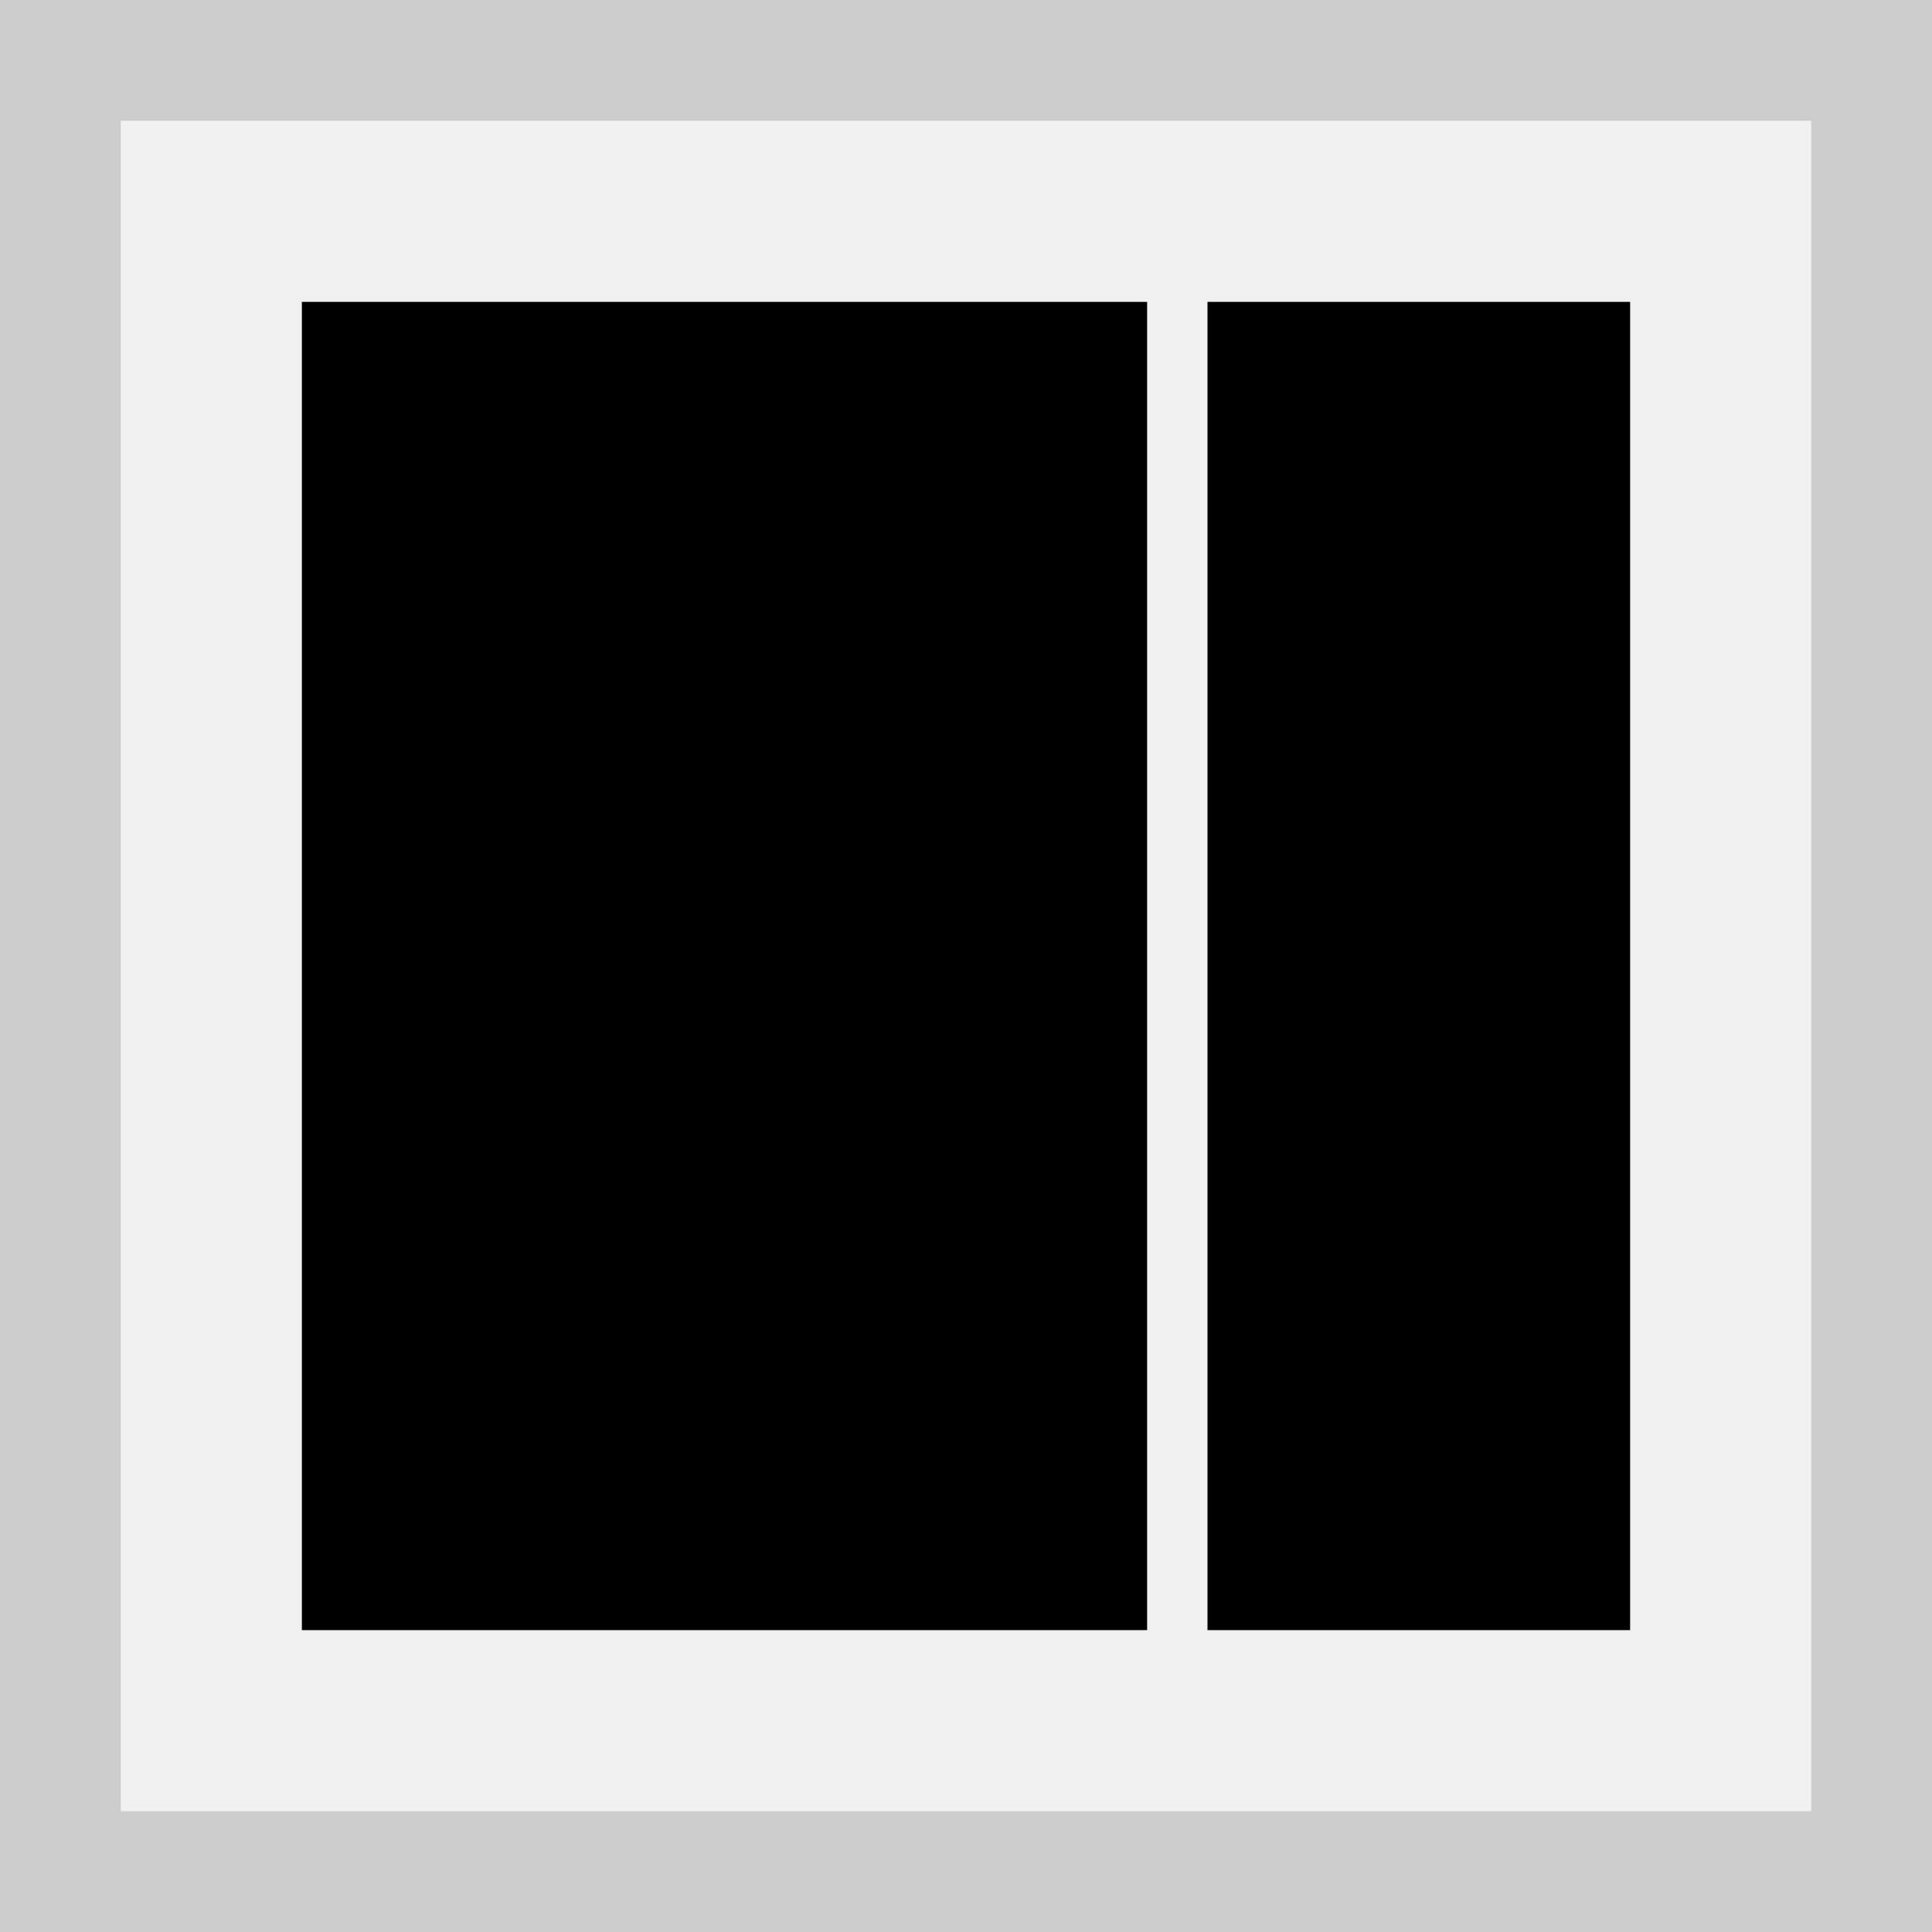
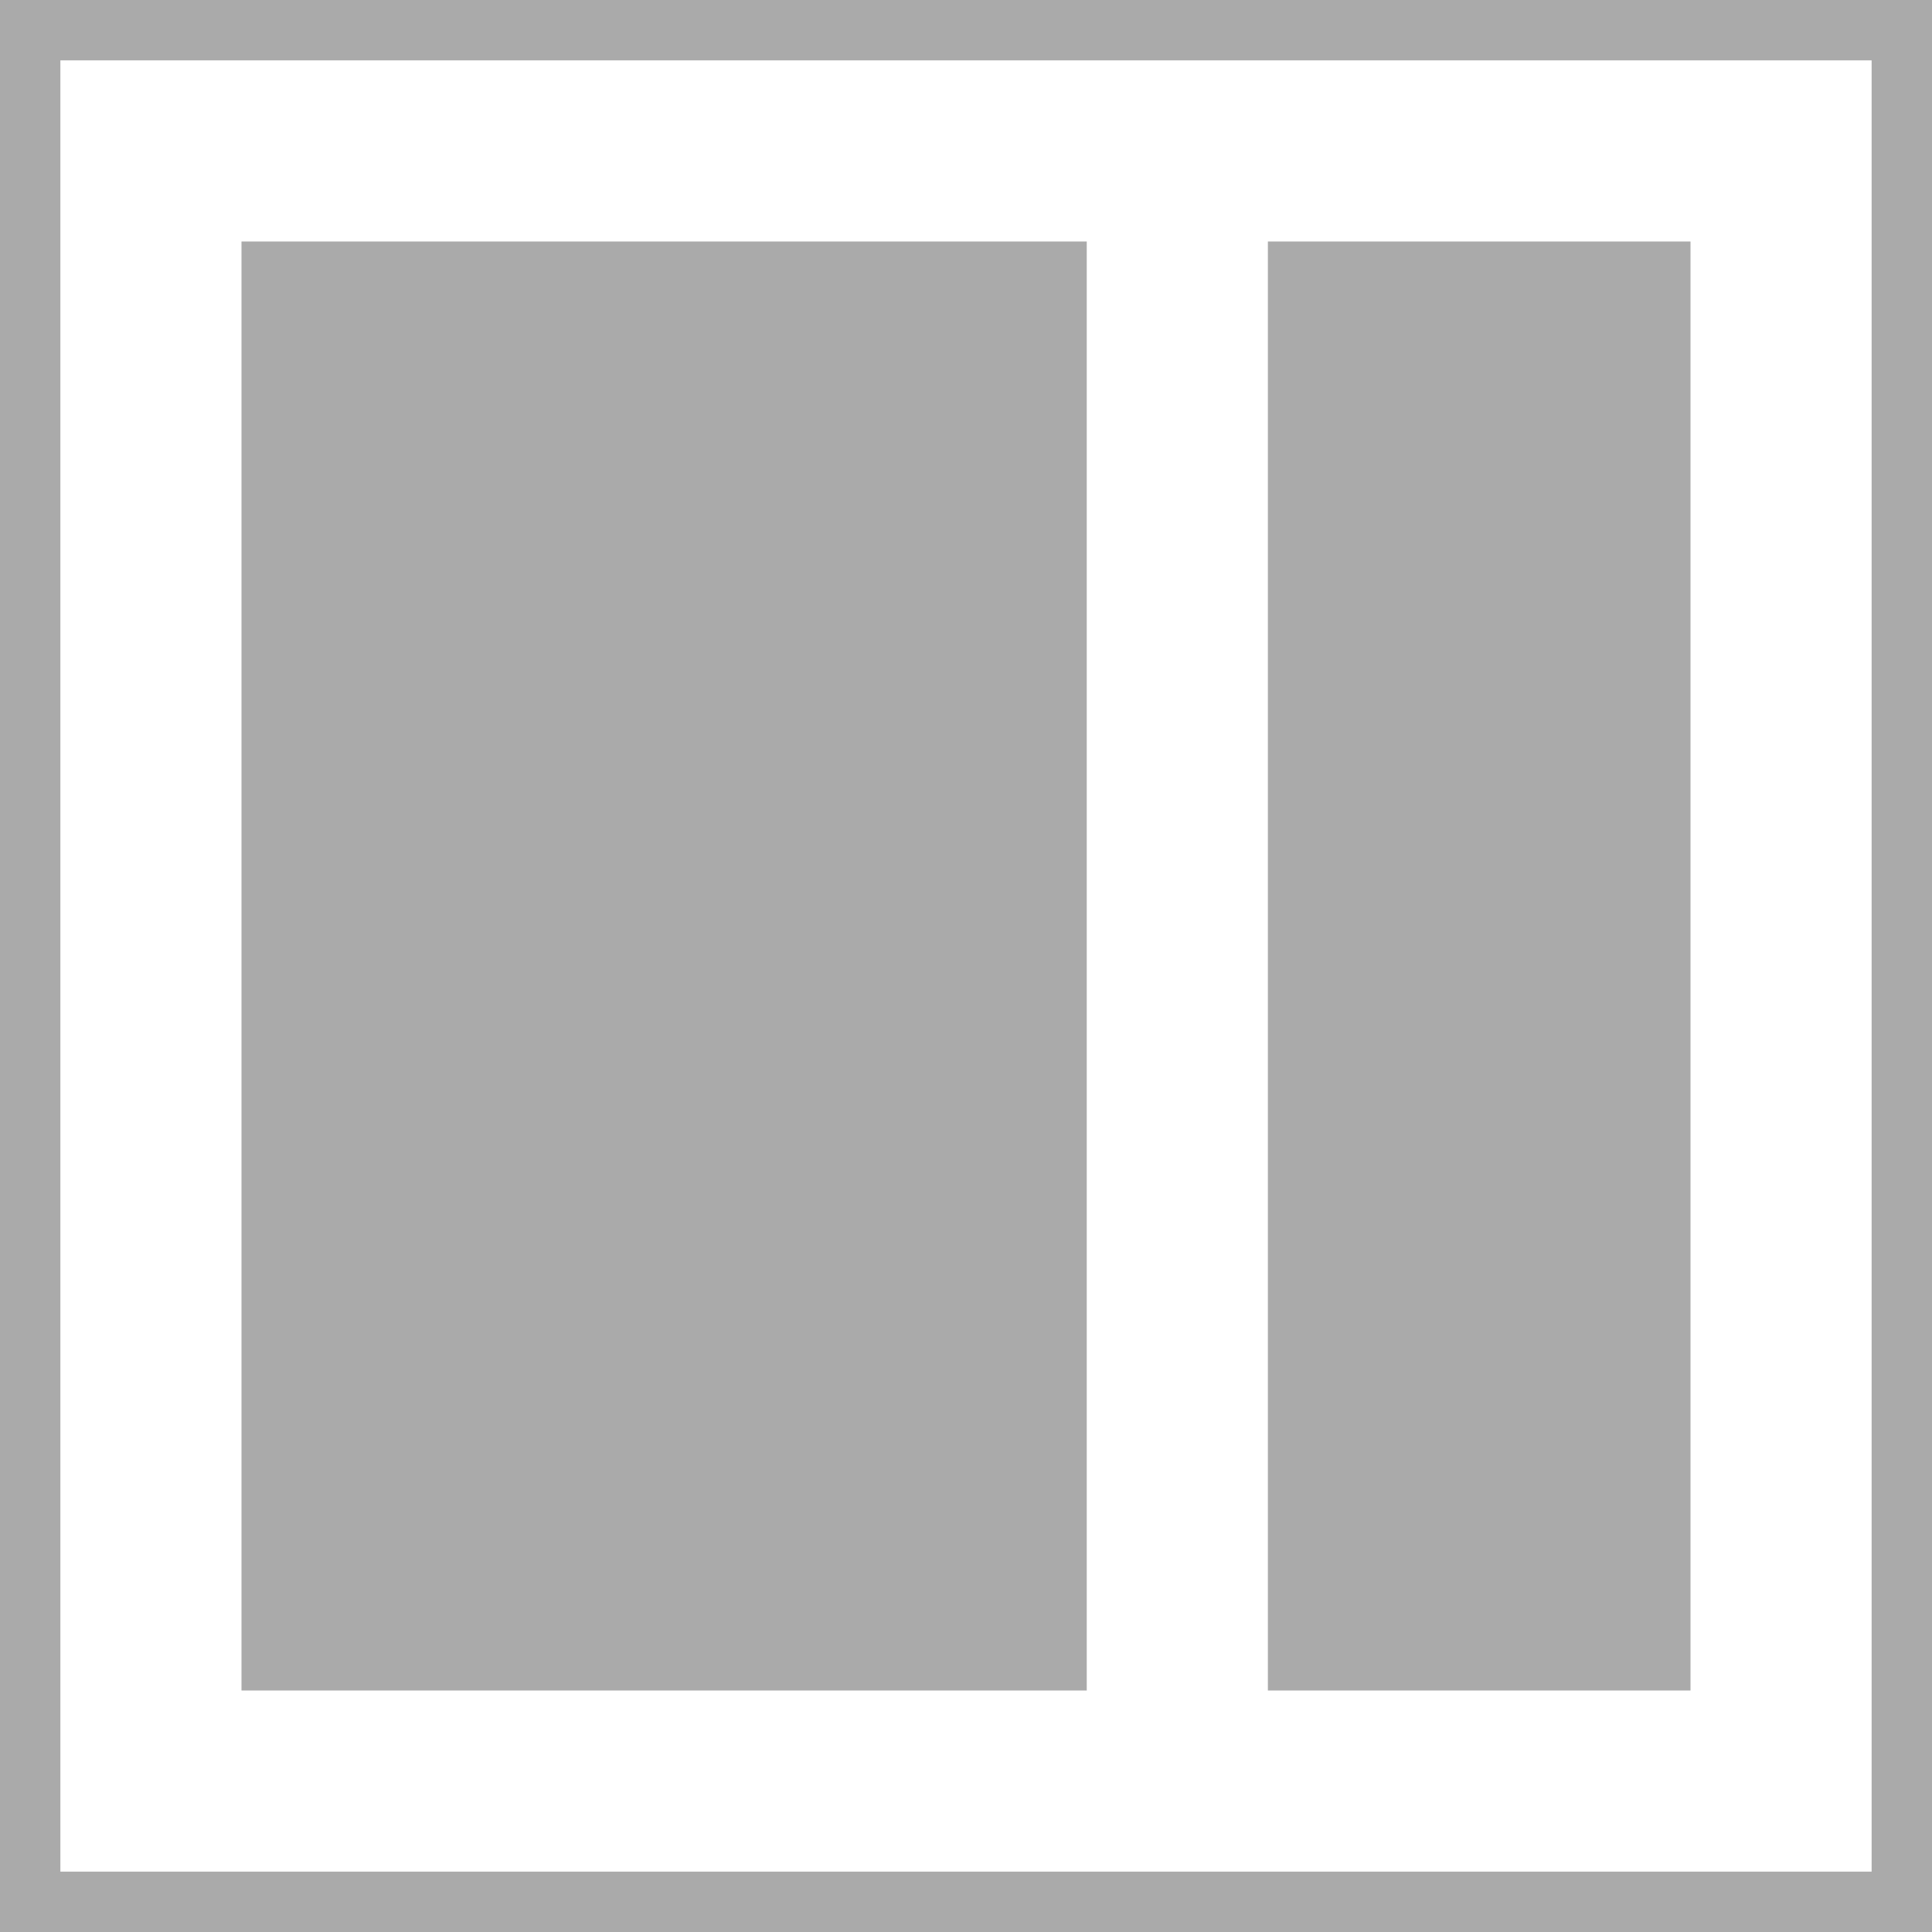
- <svg xmlns="http://www.w3.org/2000/svg" version="1.1" id="Ebene_1" x="0px" y="0px" viewBox="0 0 32 32" style="enable-background:new 0 0 32 32;" xml:space="preserve">
+ <svg xmlns="http://www.w3.org/2000/svg" version="1.1" x="0px" y="0px" viewBox="0 0 32 32" style="enable-background:new 0 0 32 32;" xml:space="preserve">
  <style type="text/css">
- 	.st0{fill:#CCCCCC;}
- 	.st1{fill:none;stroke:#CCCCCC;stroke-width:2;}
- 	.st2{fill:#999999;}
- 	.st3{fill:none;stroke:#000000;stroke-width:1.127;stroke-miterlimit:10;}
- 	.st4{fill:#FFFFFF;}
- 	.st5{fill:none;stroke:#999999;stroke-width:1.127;stroke-miterlimit:10;}
- 	.st6{fill:none;stroke:#000000;stroke-width:0.966;}
- 	.st7{fill:none;stroke:#000000;stroke-width:0.868;}
- 	.st8{fill:none;stroke:#000000;stroke-linecap:square;}
- 	.st9{fill:none;stroke:#000000;stroke-width:1.012;}
- 	.st10{fill:none;stroke:#000000;}
- 	.st11{fill:none;stroke:#000000;stroke-linecap:round;stroke-linejoin:round;}
- 	.st12{fill:none;stroke:#1D1D1B;stroke-linecap:round;stroke-miterlimit:10;}
- 	.st13{fill:#FFFFFF;stroke:#1D1D1B;stroke-width:0.829;stroke-linecap:round;stroke-miterlimit:10;}
- 	.st14{fill:none;stroke:#1D1D1B;stroke-width:0.414;stroke-linejoin:round;stroke-miterlimit:10;}
- 	.st15{fill:none;stroke:#1D1D1B;stroke-width:0.829;stroke-linecap:round;stroke-linejoin:round;stroke-miterlimit:10;}
- 	.st16{fill:none;stroke:#1D1D1B;stroke-width:0.484;stroke-miterlimit:10;}
- 	.st17{fill:none;stroke:#1D1D1B;stroke-width:0.5;stroke-miterlimit:10;}
- 	.st18{fill:none;stroke:#999999;stroke-width:0.5;stroke-miterlimit:10;}
- 	.st19{fill:none;stroke:#CCCCCC;stroke-width:0.915;stroke-miterlimit:10;}
- 	.st20{fill:none;stroke:#CCCCCC;stroke-width:0.915;stroke-miterlimit:10;stroke-dasharray:4.169,4.169;}
- 	.st21{fill:none;stroke:#000000;stroke-width:1.017;stroke-miterlimit:10;}
- 	.st22{fill:none;stroke:#000000;stroke-width:1.017;stroke-miterlimit:10;stroke-dasharray:4.632,4.632;}
- 	.st23{fill:none;stroke:#CCCCCC;stroke-width:1.017;stroke-miterlimit:10;}
- 	.st24{fill:none;stroke:#CCCCCC;stroke-width:1.017;stroke-miterlimit:10;stroke-dasharray:4.632,4.632;}
- 	.st25{fill:none;stroke:#300707;stroke-linecap:round;}
+ 	.column{fill:#aaa;}
+ 	.background{fill:#fff;stroke:#aaa;stroke-width:2;}
</style>
-   <g>
-     <g>
-       <g>
-         <path class="st0" d="M32,32H0V0h32V32z M2,30h28V2H2V30z" />
-       </g>
-     </g>
-     <g>
-       <rect x="5" y="5" width="14" height="22" />
-     </g>
-     <g>
-       <rect x="20" y="5" width="7" height="22" />
-     </g>
-   </g>
+   <rect class="background" x="0" y="0" width="32" height="32" />
+   <rect class="column" x="4" y="4" width="14" height="24" />
+   <rect class="column" x="21" y="4" width="7" height="24" />
</svg>
